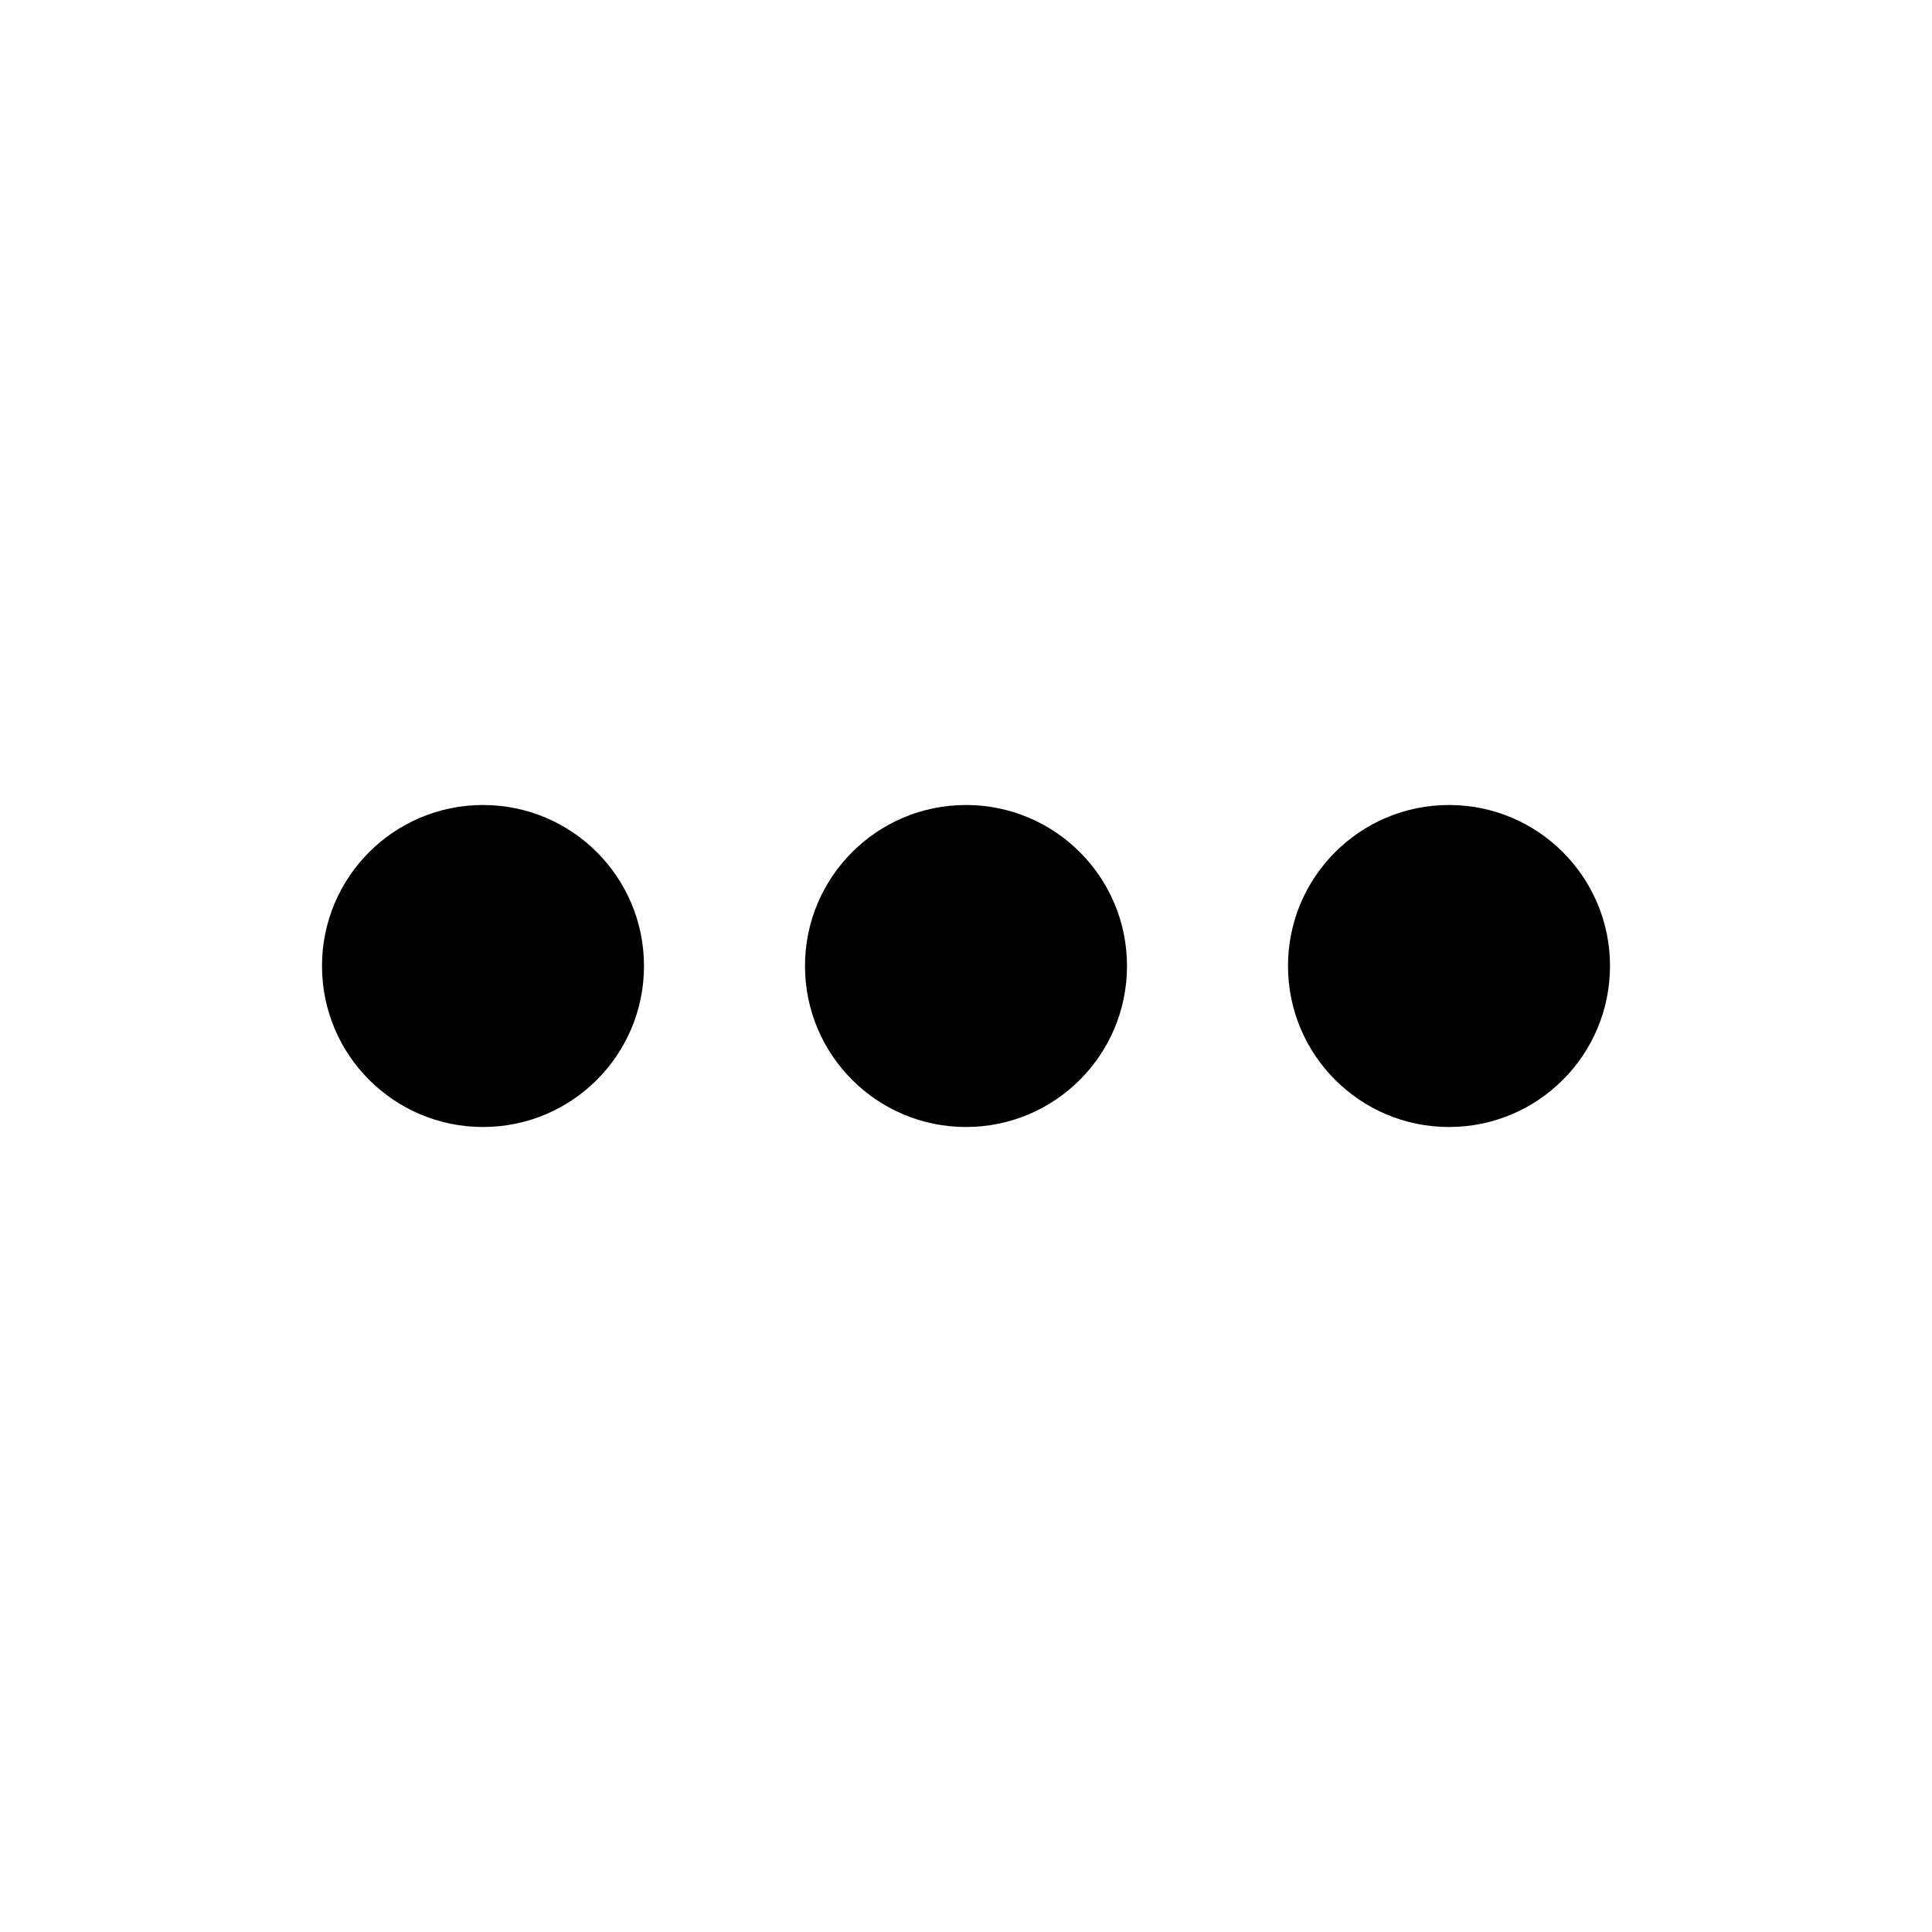
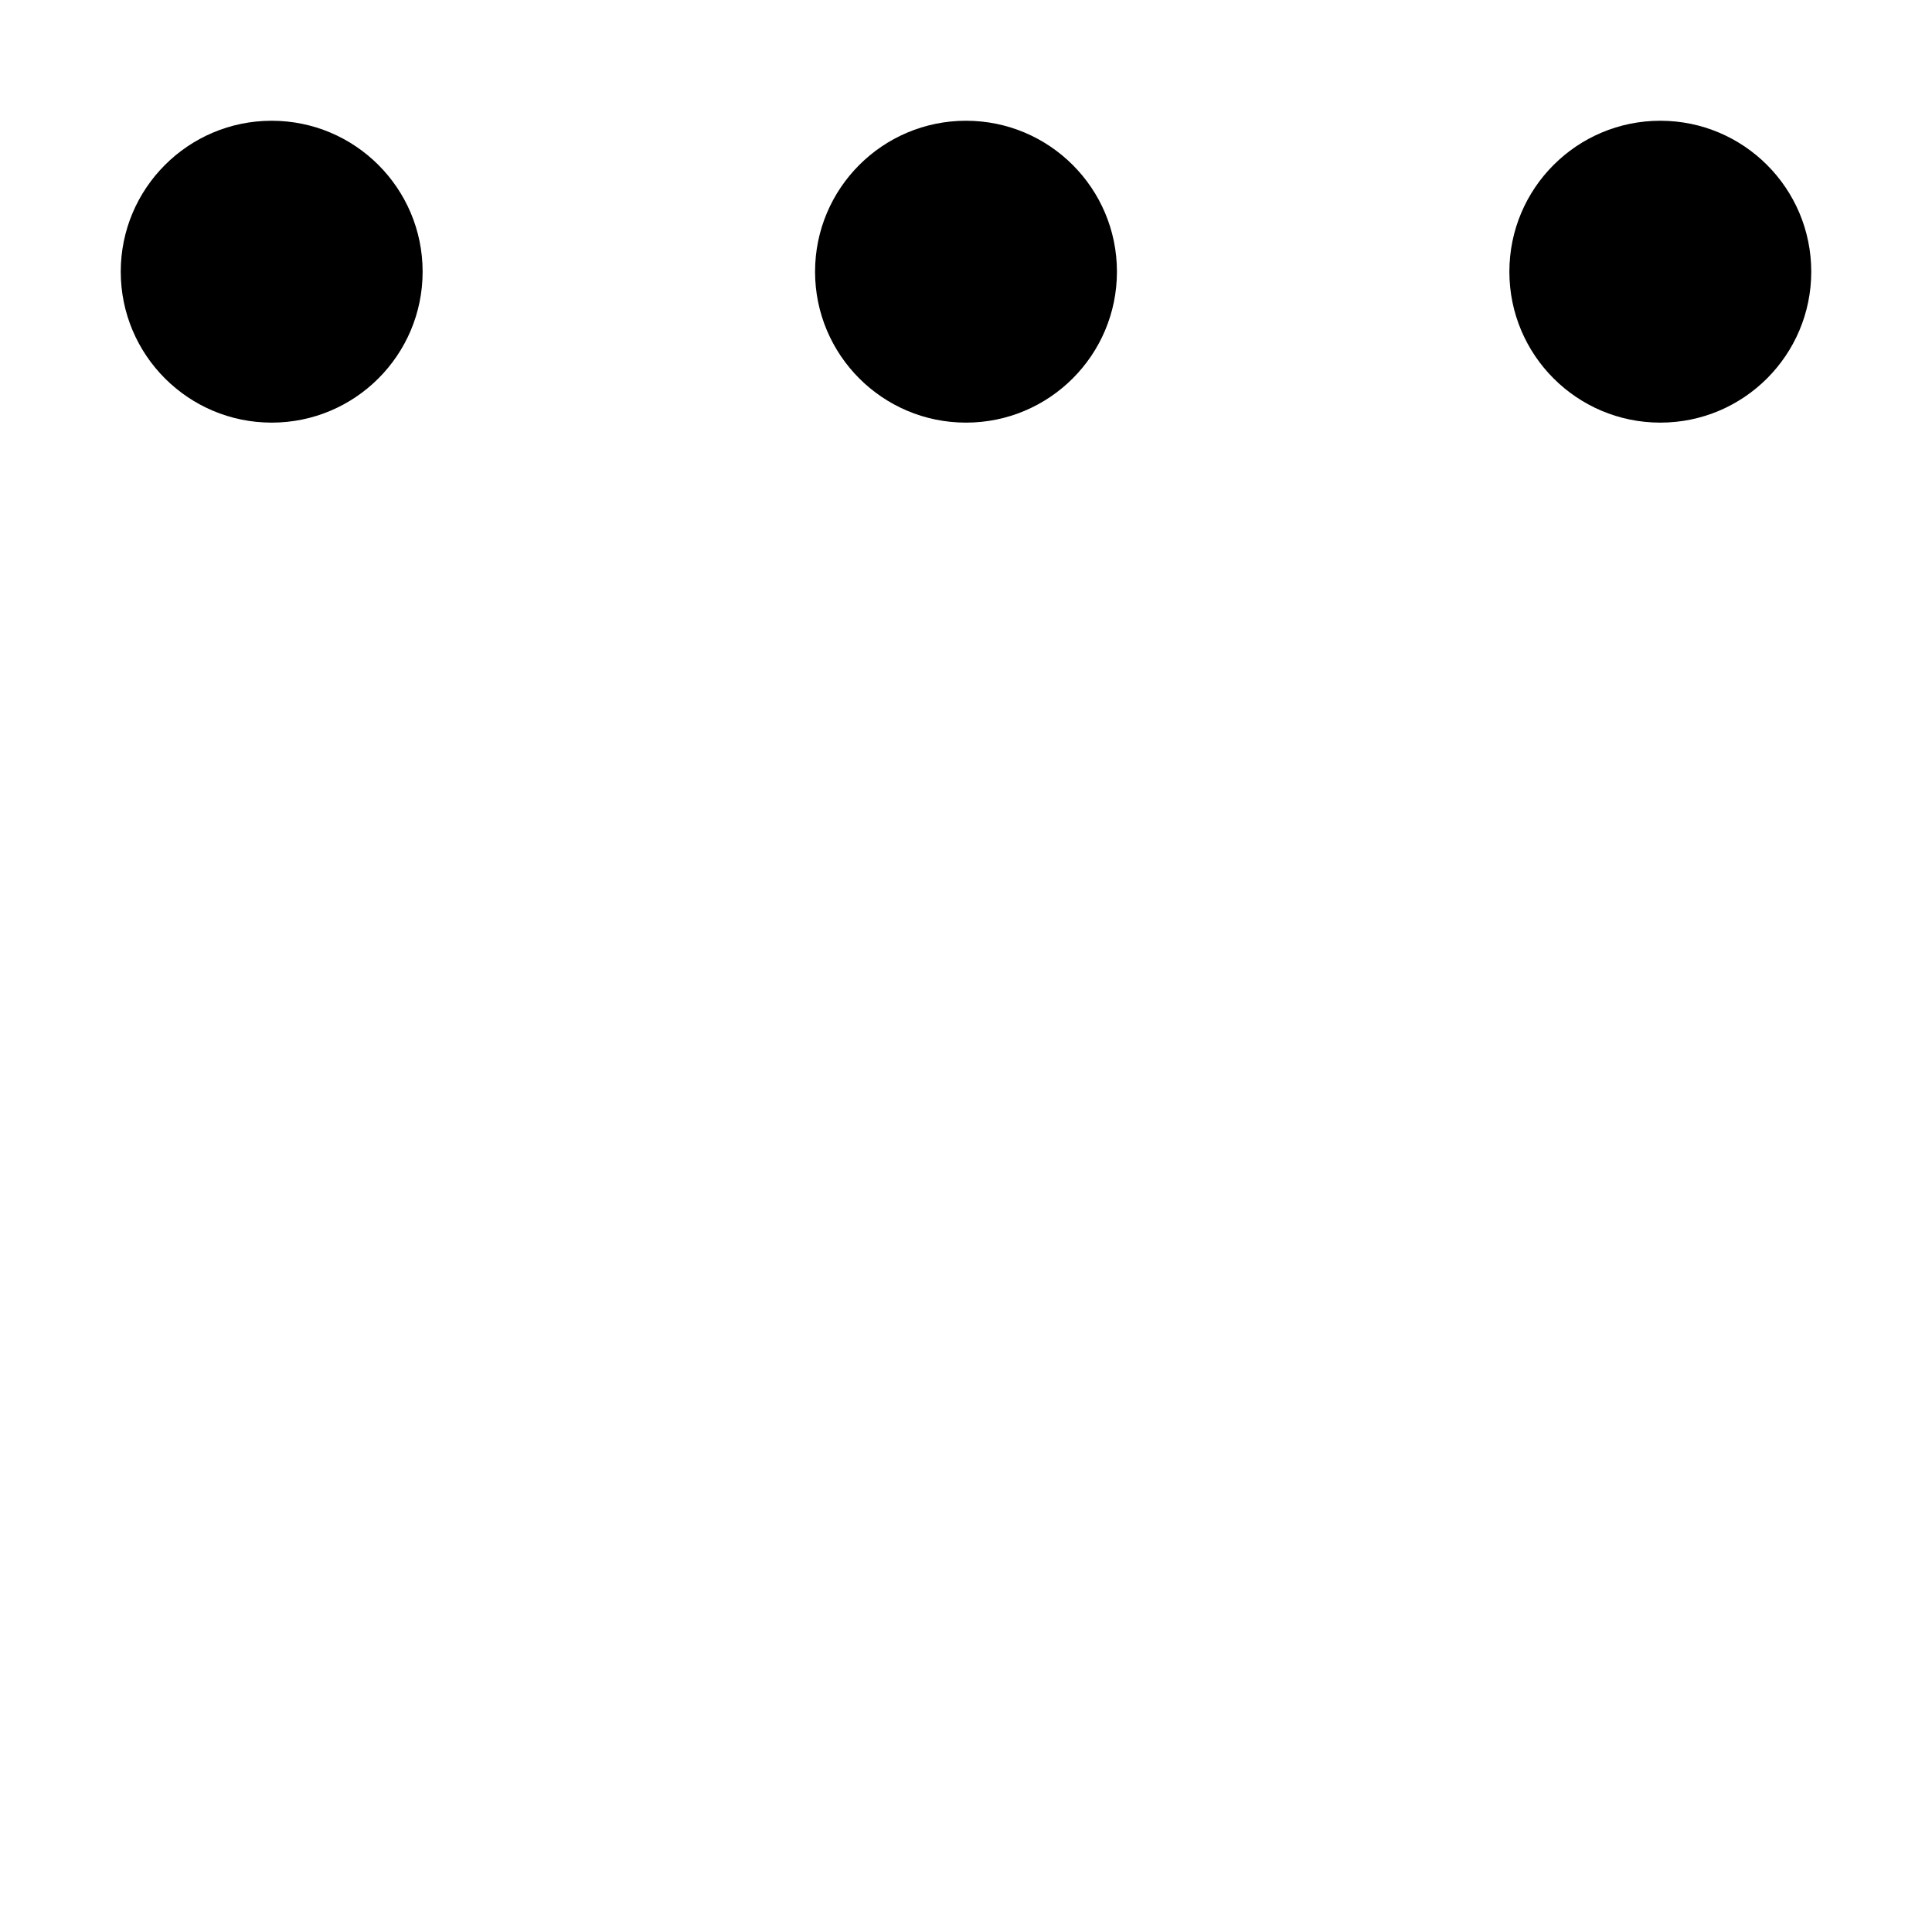
- <svg xmlns="http://www.w3.org/2000/svg" width="800px" height="800px" viewBox="0 0 24 24" version="1.1">
-   <g id="web-app" stroke="none" stroke-width="1" fill="none" fill-rule="evenodd">
-     <g id="elipsis-h" fill="#000000">
-       <path d="M18,14 C16.895,14 16,13.105 16,12 C16,10.895 16.895,10 18,10 C19.105,10 20,10.895 20,12 C20,13.105 19.105,14 18,14 Z M6,14 C4.895,14 4,13.105 4,12 C4,10.895 4.895,10 6,10 C7.105,10 8,10.895 8,12 C8,13.105 7.105,14 6,14 Z M12,14 C10.895,14 10,13.105 10,12 C10,10.895 10.895,10 12,10 C13.105,10 14,10.895 14,12 C14,13.105 13.105,14 12,14 Z" id="Shape">
- 
- </path>
-     </g>
+ <svg xmlns="http://www.w3.org/2000/svg" viewBox="0 0 16 16" fill="#000000">
+   <g id="SVGRepo_bgCarrier" stroke-width="0" />
+   <g id="SVGRepo_tracerCarrier" stroke-linecap="round" stroke-linejoin="round" />
+   <g id="SVGRepo_iconCarrier">
+     <path fill-rule="evenodd" clip-rule="evenodd" d="M3.5 2.25a1.25 1.25 0 11-2.5 0 1.25 1.25 0 012.5 0zm11.5 0a1.25 1.25 0 11-2.5 0 1.25 1.25 0 012.5 0zM9.25 2.25a1.25 1.25 0 11-2.5 0 1.25 1.25 0 012.5 0z" fill="#000000" />
  </g>
</svg>
